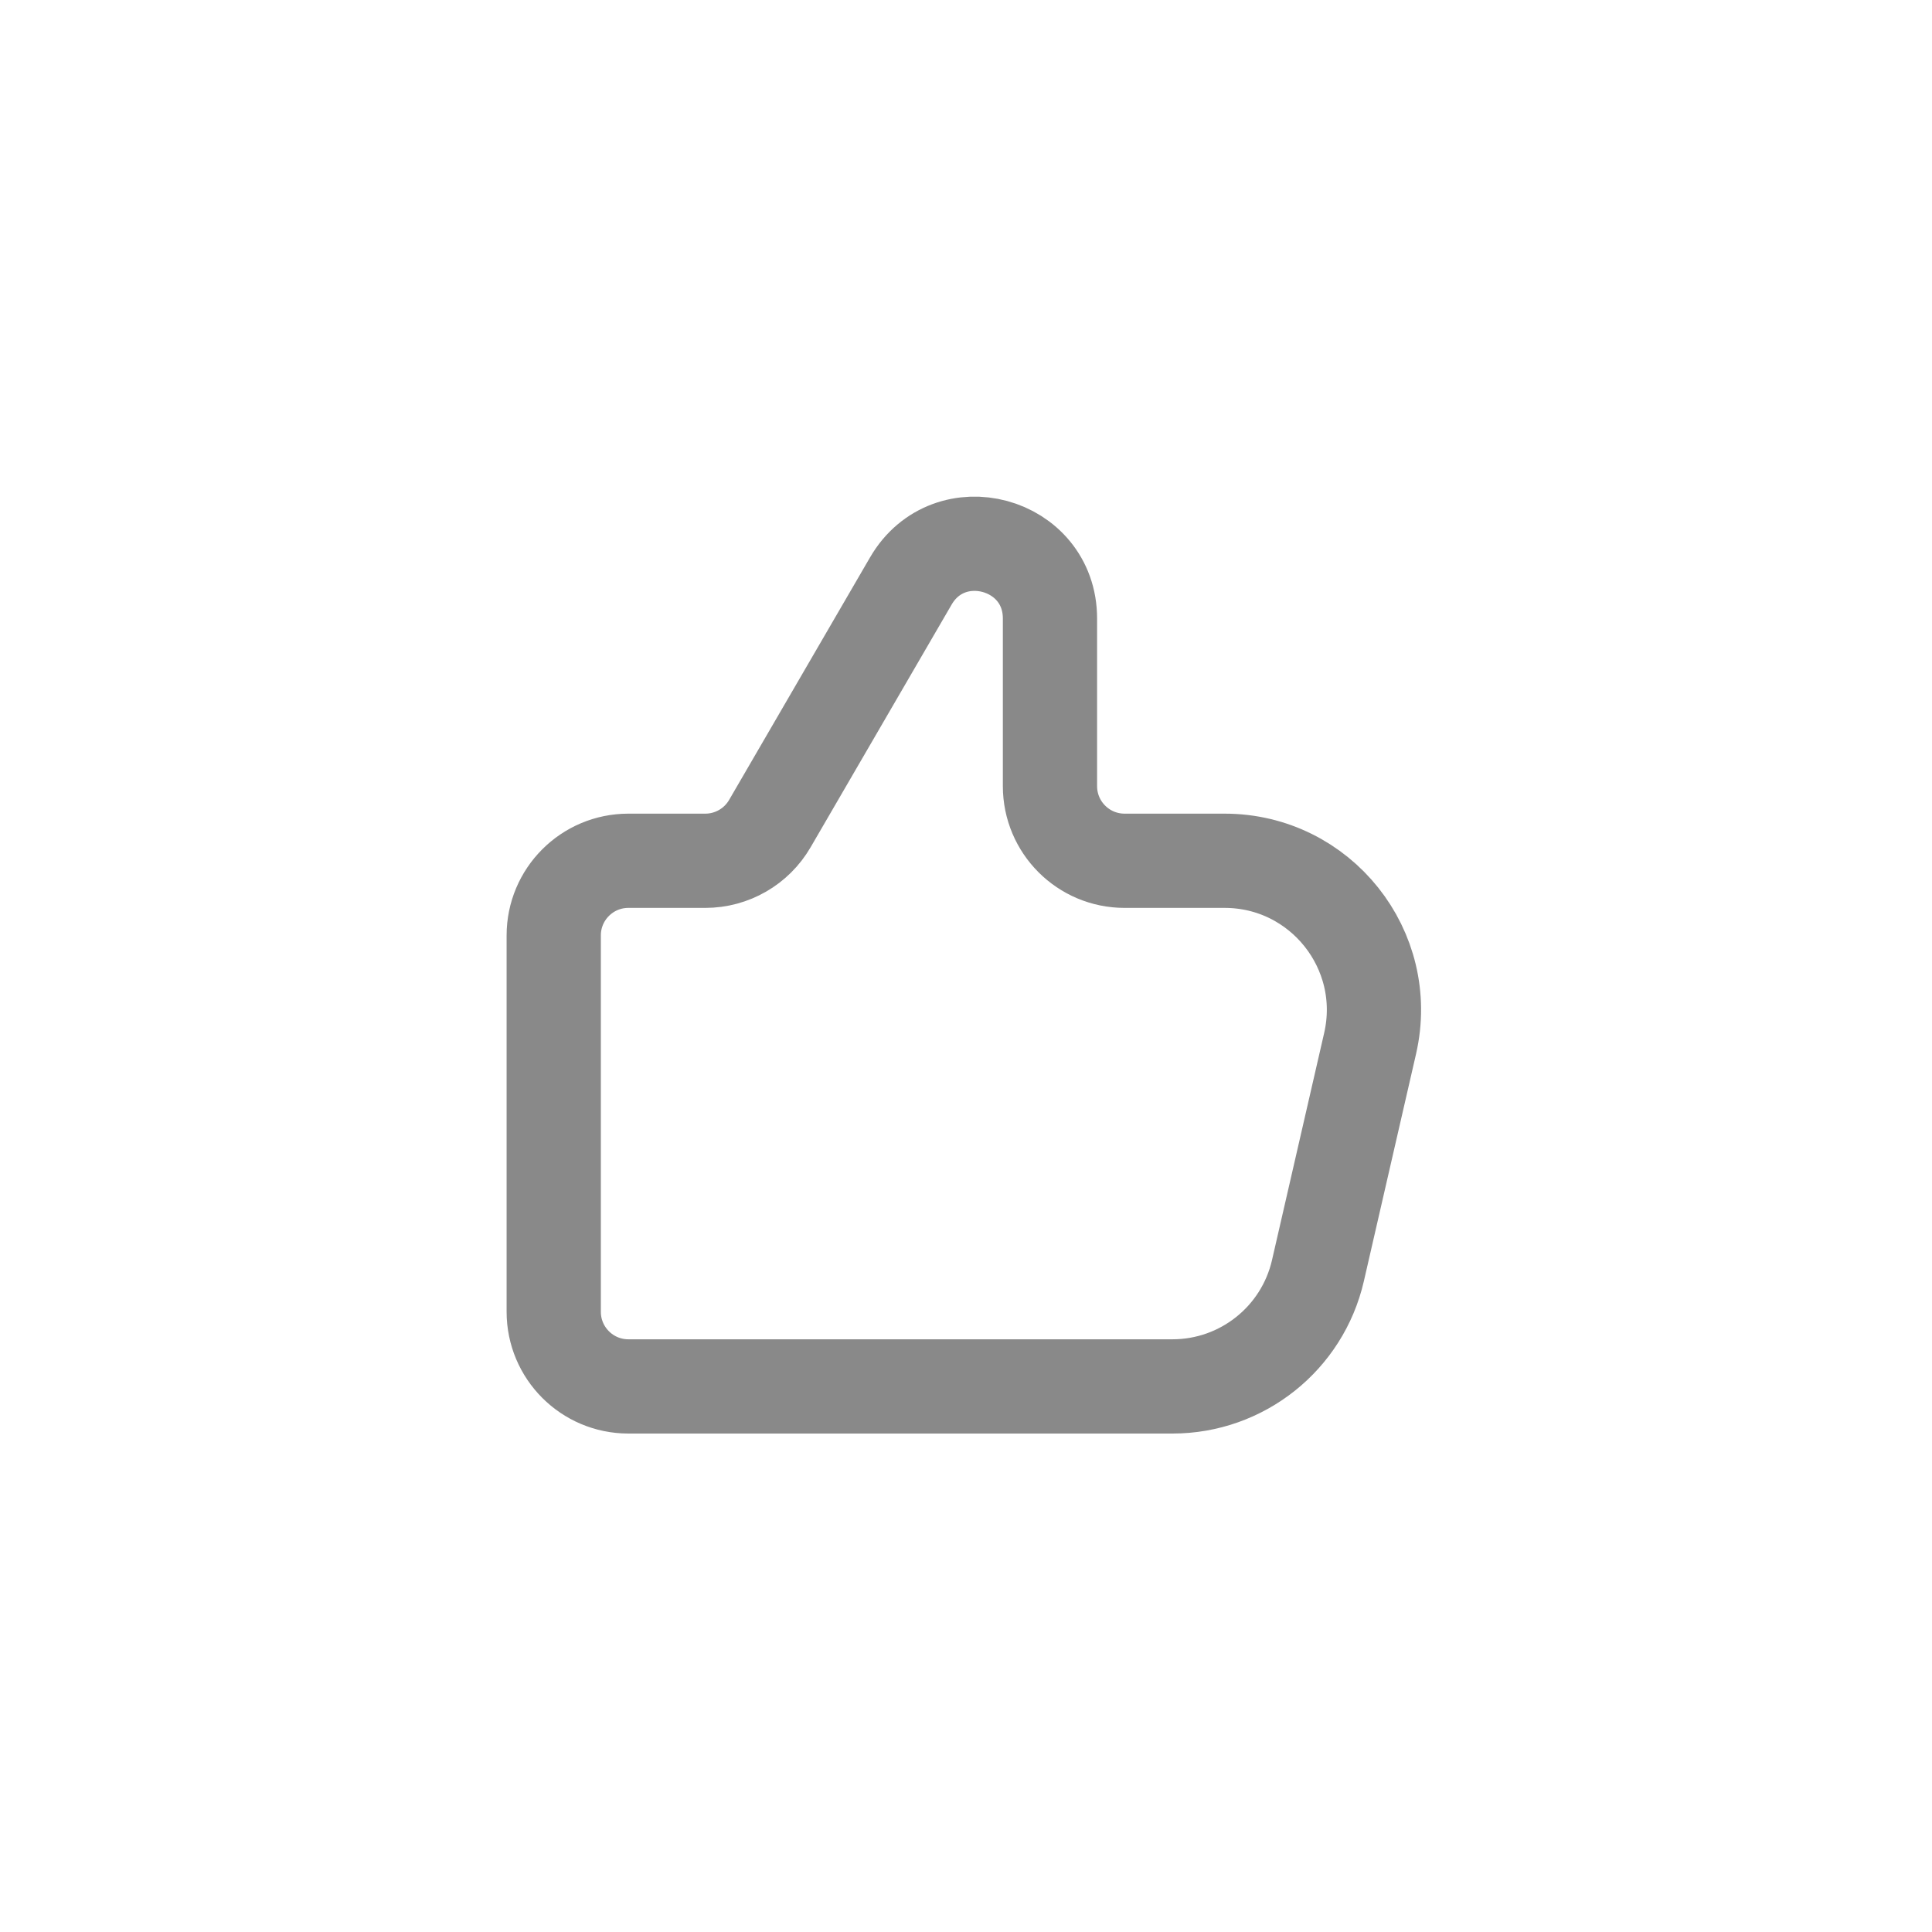
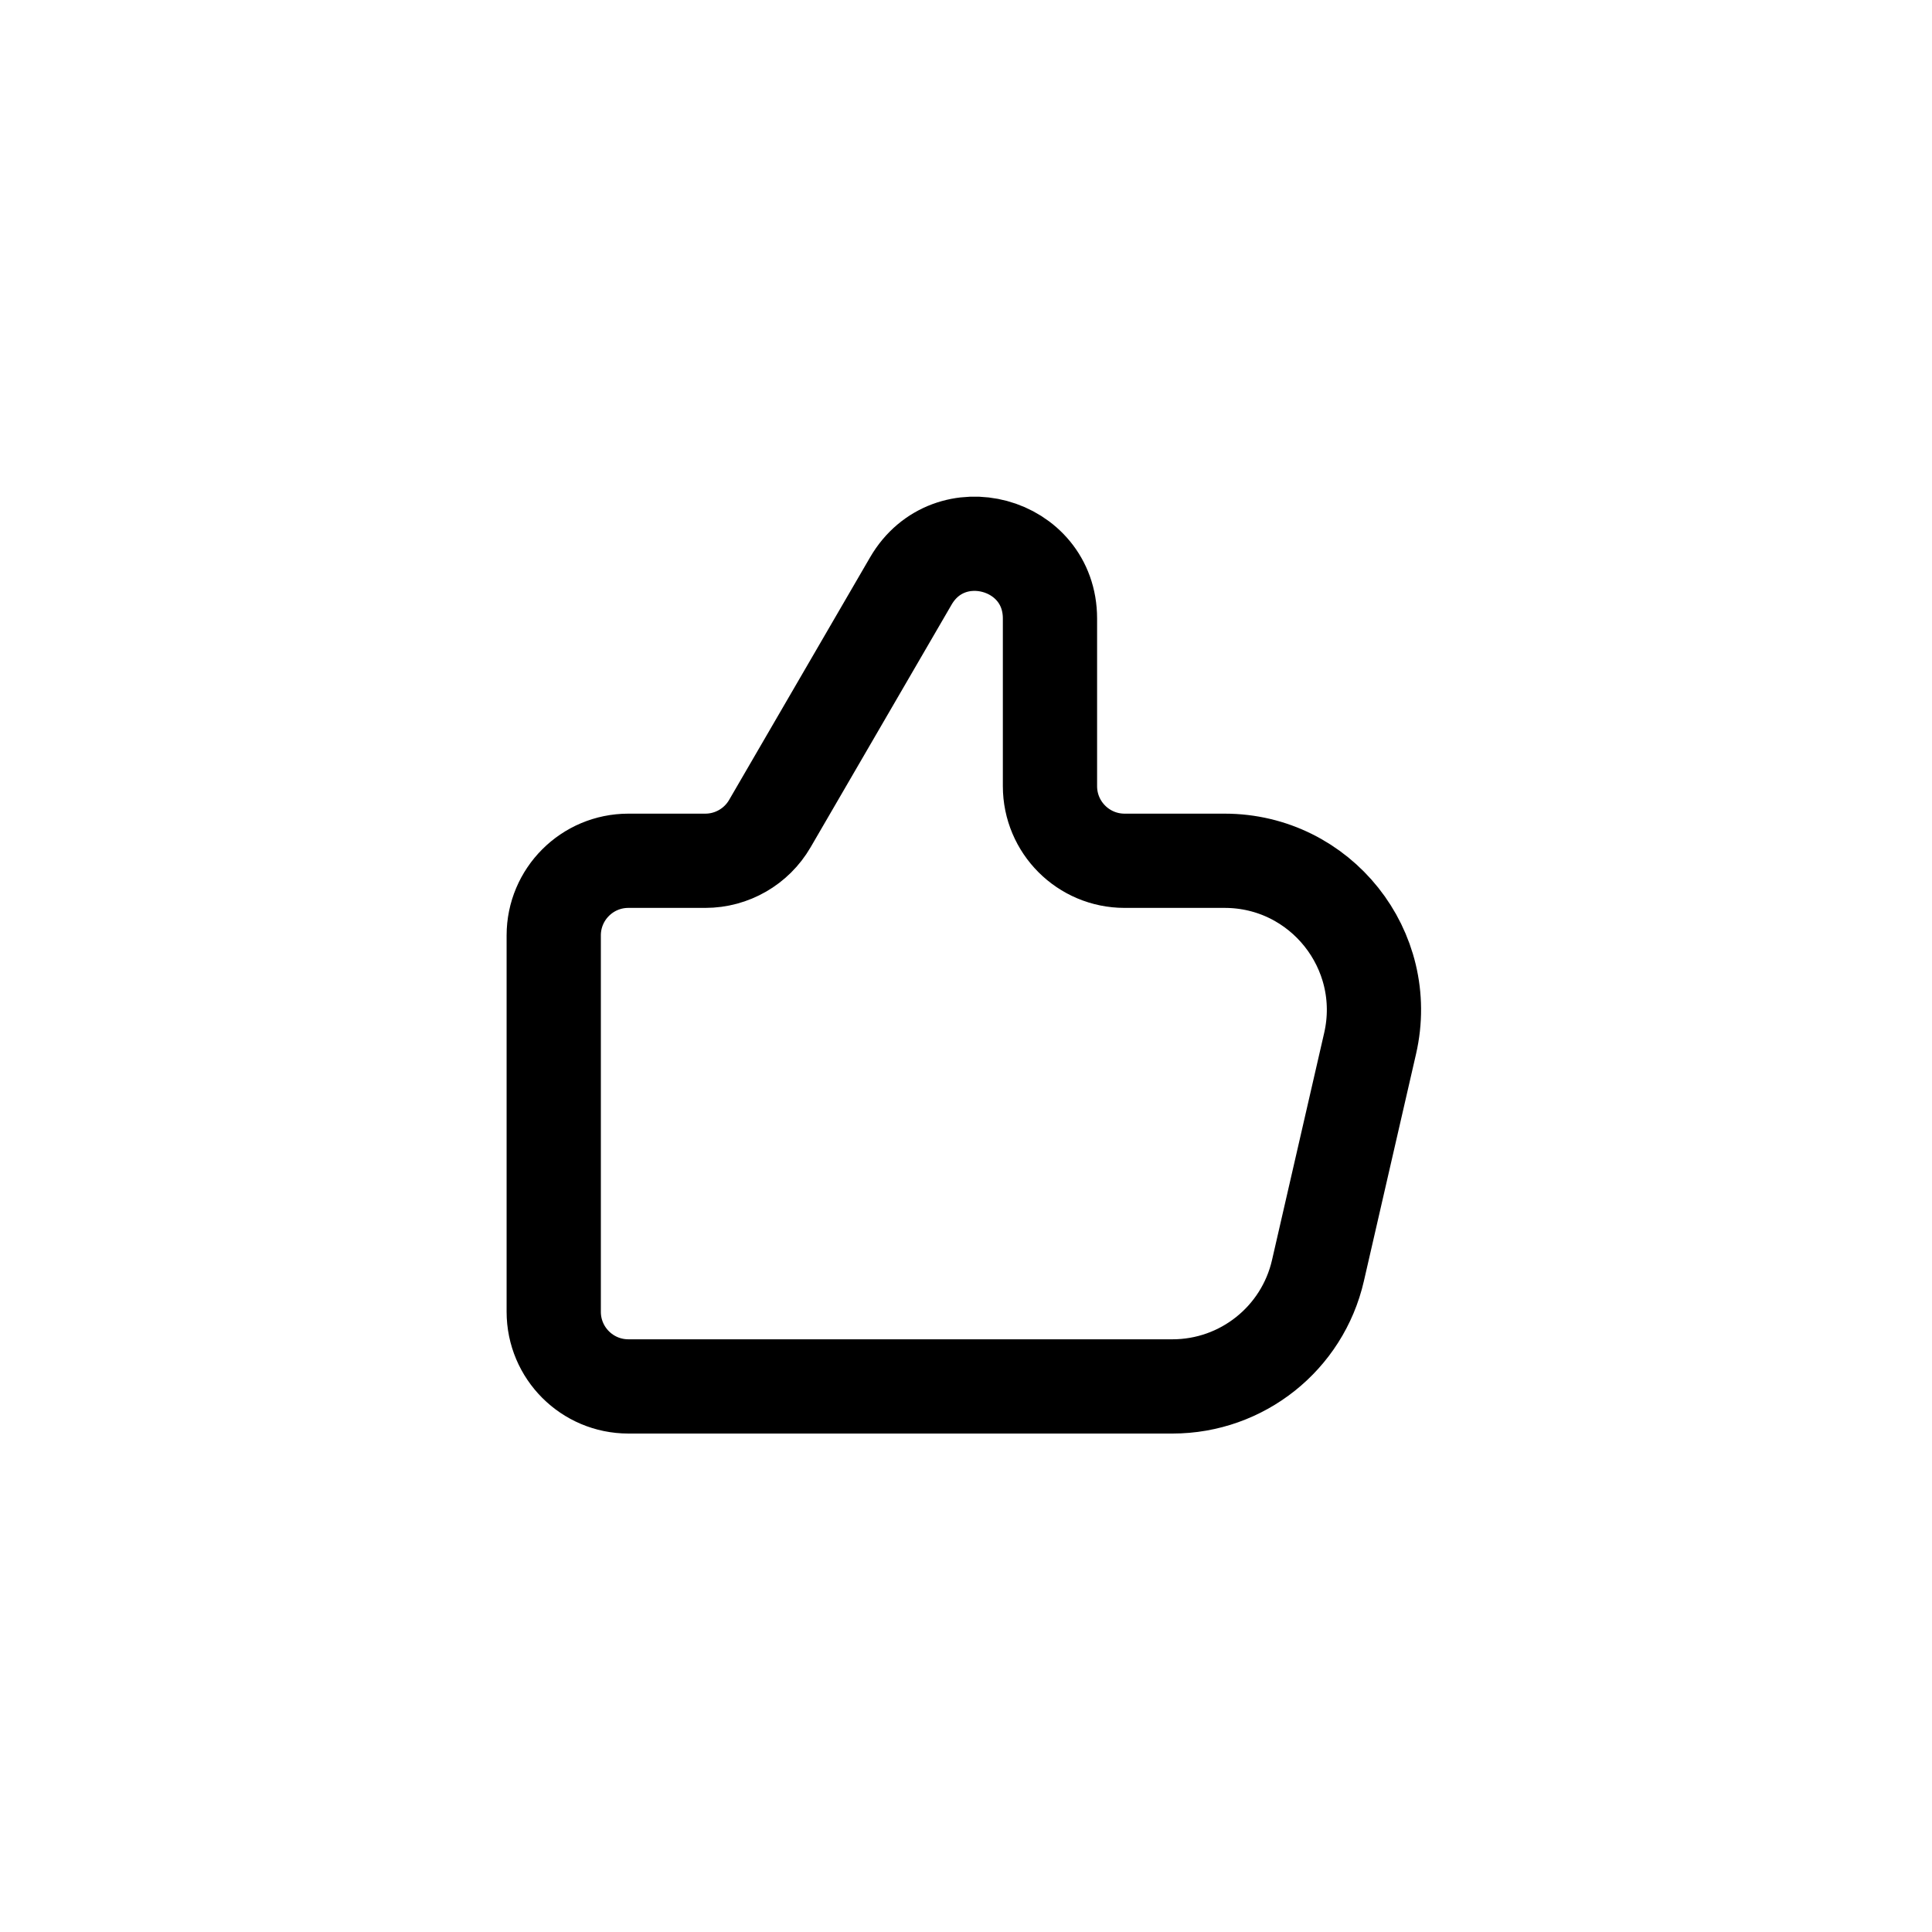
<svg xmlns="http://www.w3.org/2000/svg" width="41" height="41" viewBox="0 0 41 41" fill="none">
-   <path d="M11.751 27.838V19.851C11.751 18.976 12.46 18.267 13.335 18.267H14.968C15.532 18.267 16.054 17.966 16.337 17.479L19.329 12.33C20.142 10.931 22.282 11.508 22.282 13.126V16.683C22.282 17.558 22.991 18.267 23.866 18.267H25.988C28.024 18.267 29.531 20.159 29.076 22.143L27.969 26.963C27.639 28.402 26.358 29.422 24.882 29.422H13.335C12.46 29.422 11.751 28.713 11.751 27.838Z" stroke="#898989" stroke-width="2" />
+   <path d="M11.751 27.838V19.851C11.751 18.976 12.46 18.267 13.335 18.267H14.968C15.532 18.267 16.054 17.966 16.337 17.479L19.329 12.33C20.142 10.931 22.282 11.508 22.282 13.126V16.683C22.282 17.558 22.991 18.267 23.866 18.267H25.988C28.024 18.267 29.531 20.159 29.076 22.143L27.969 26.963C27.639 28.402 26.358 29.422 24.882 29.422H13.335C12.46 29.422 11.751 28.713 11.751 27.838Z" stroke="currentColor" stroke-width="2" />
</svg>
